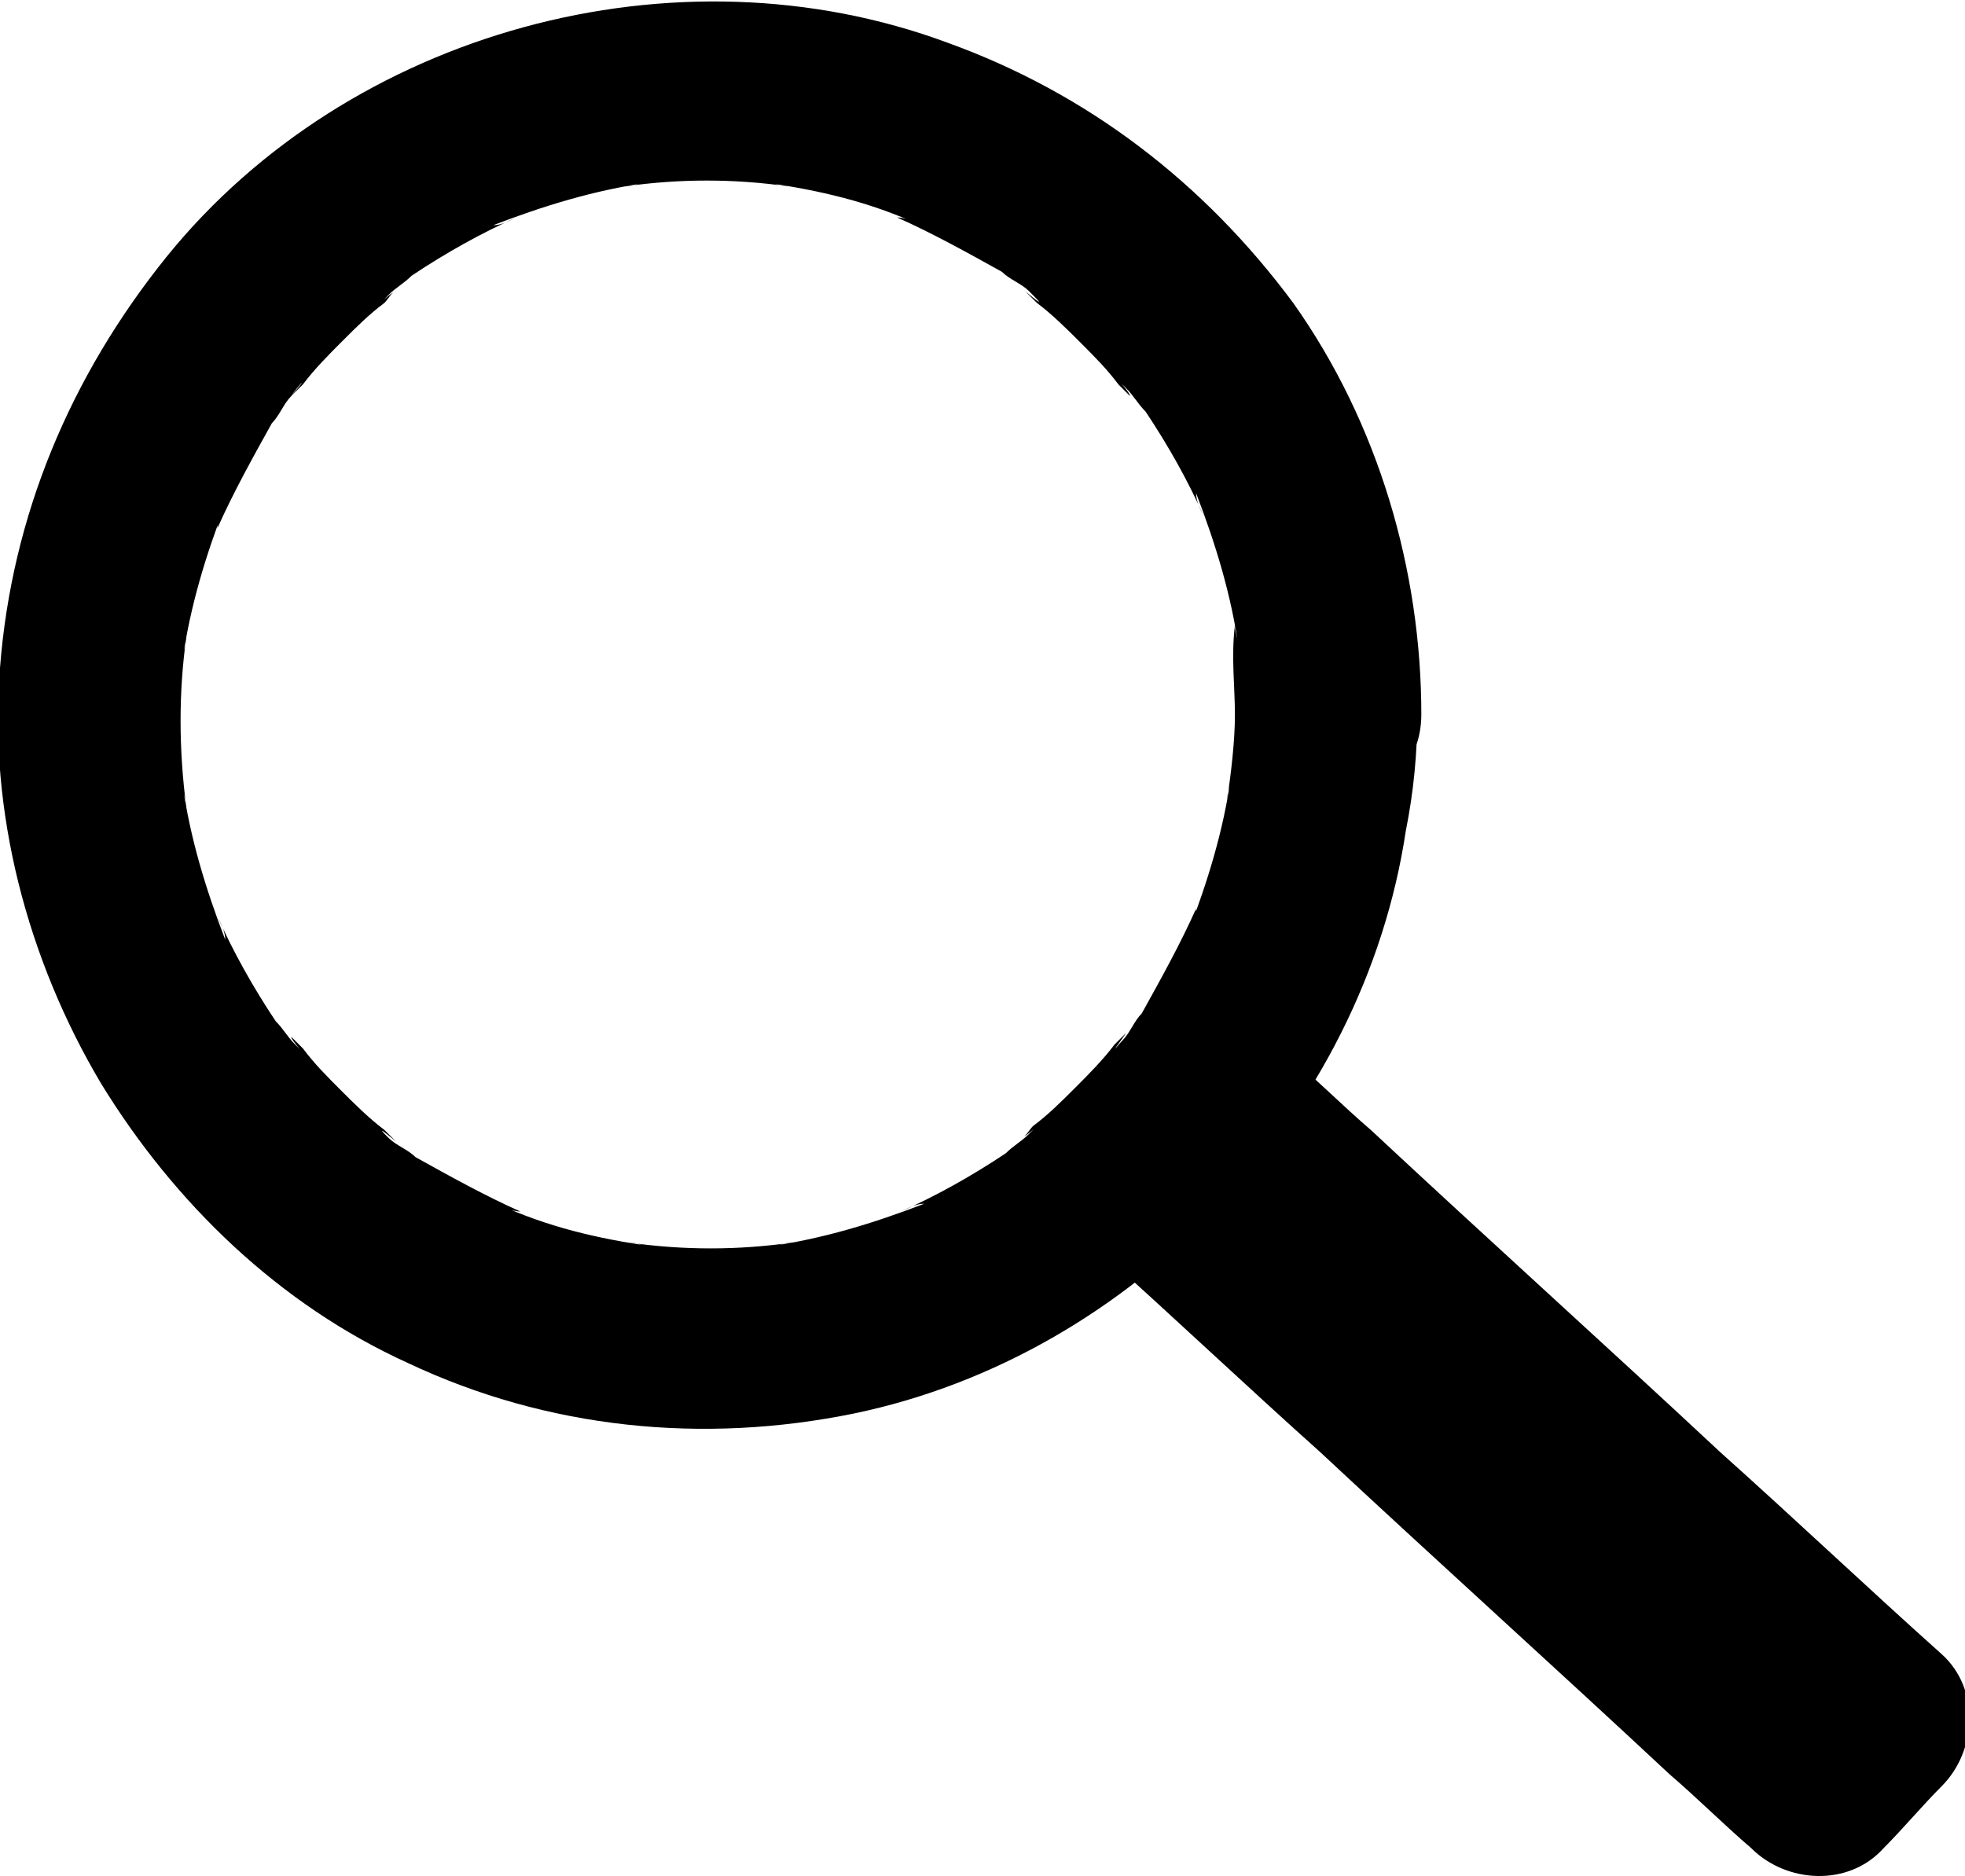
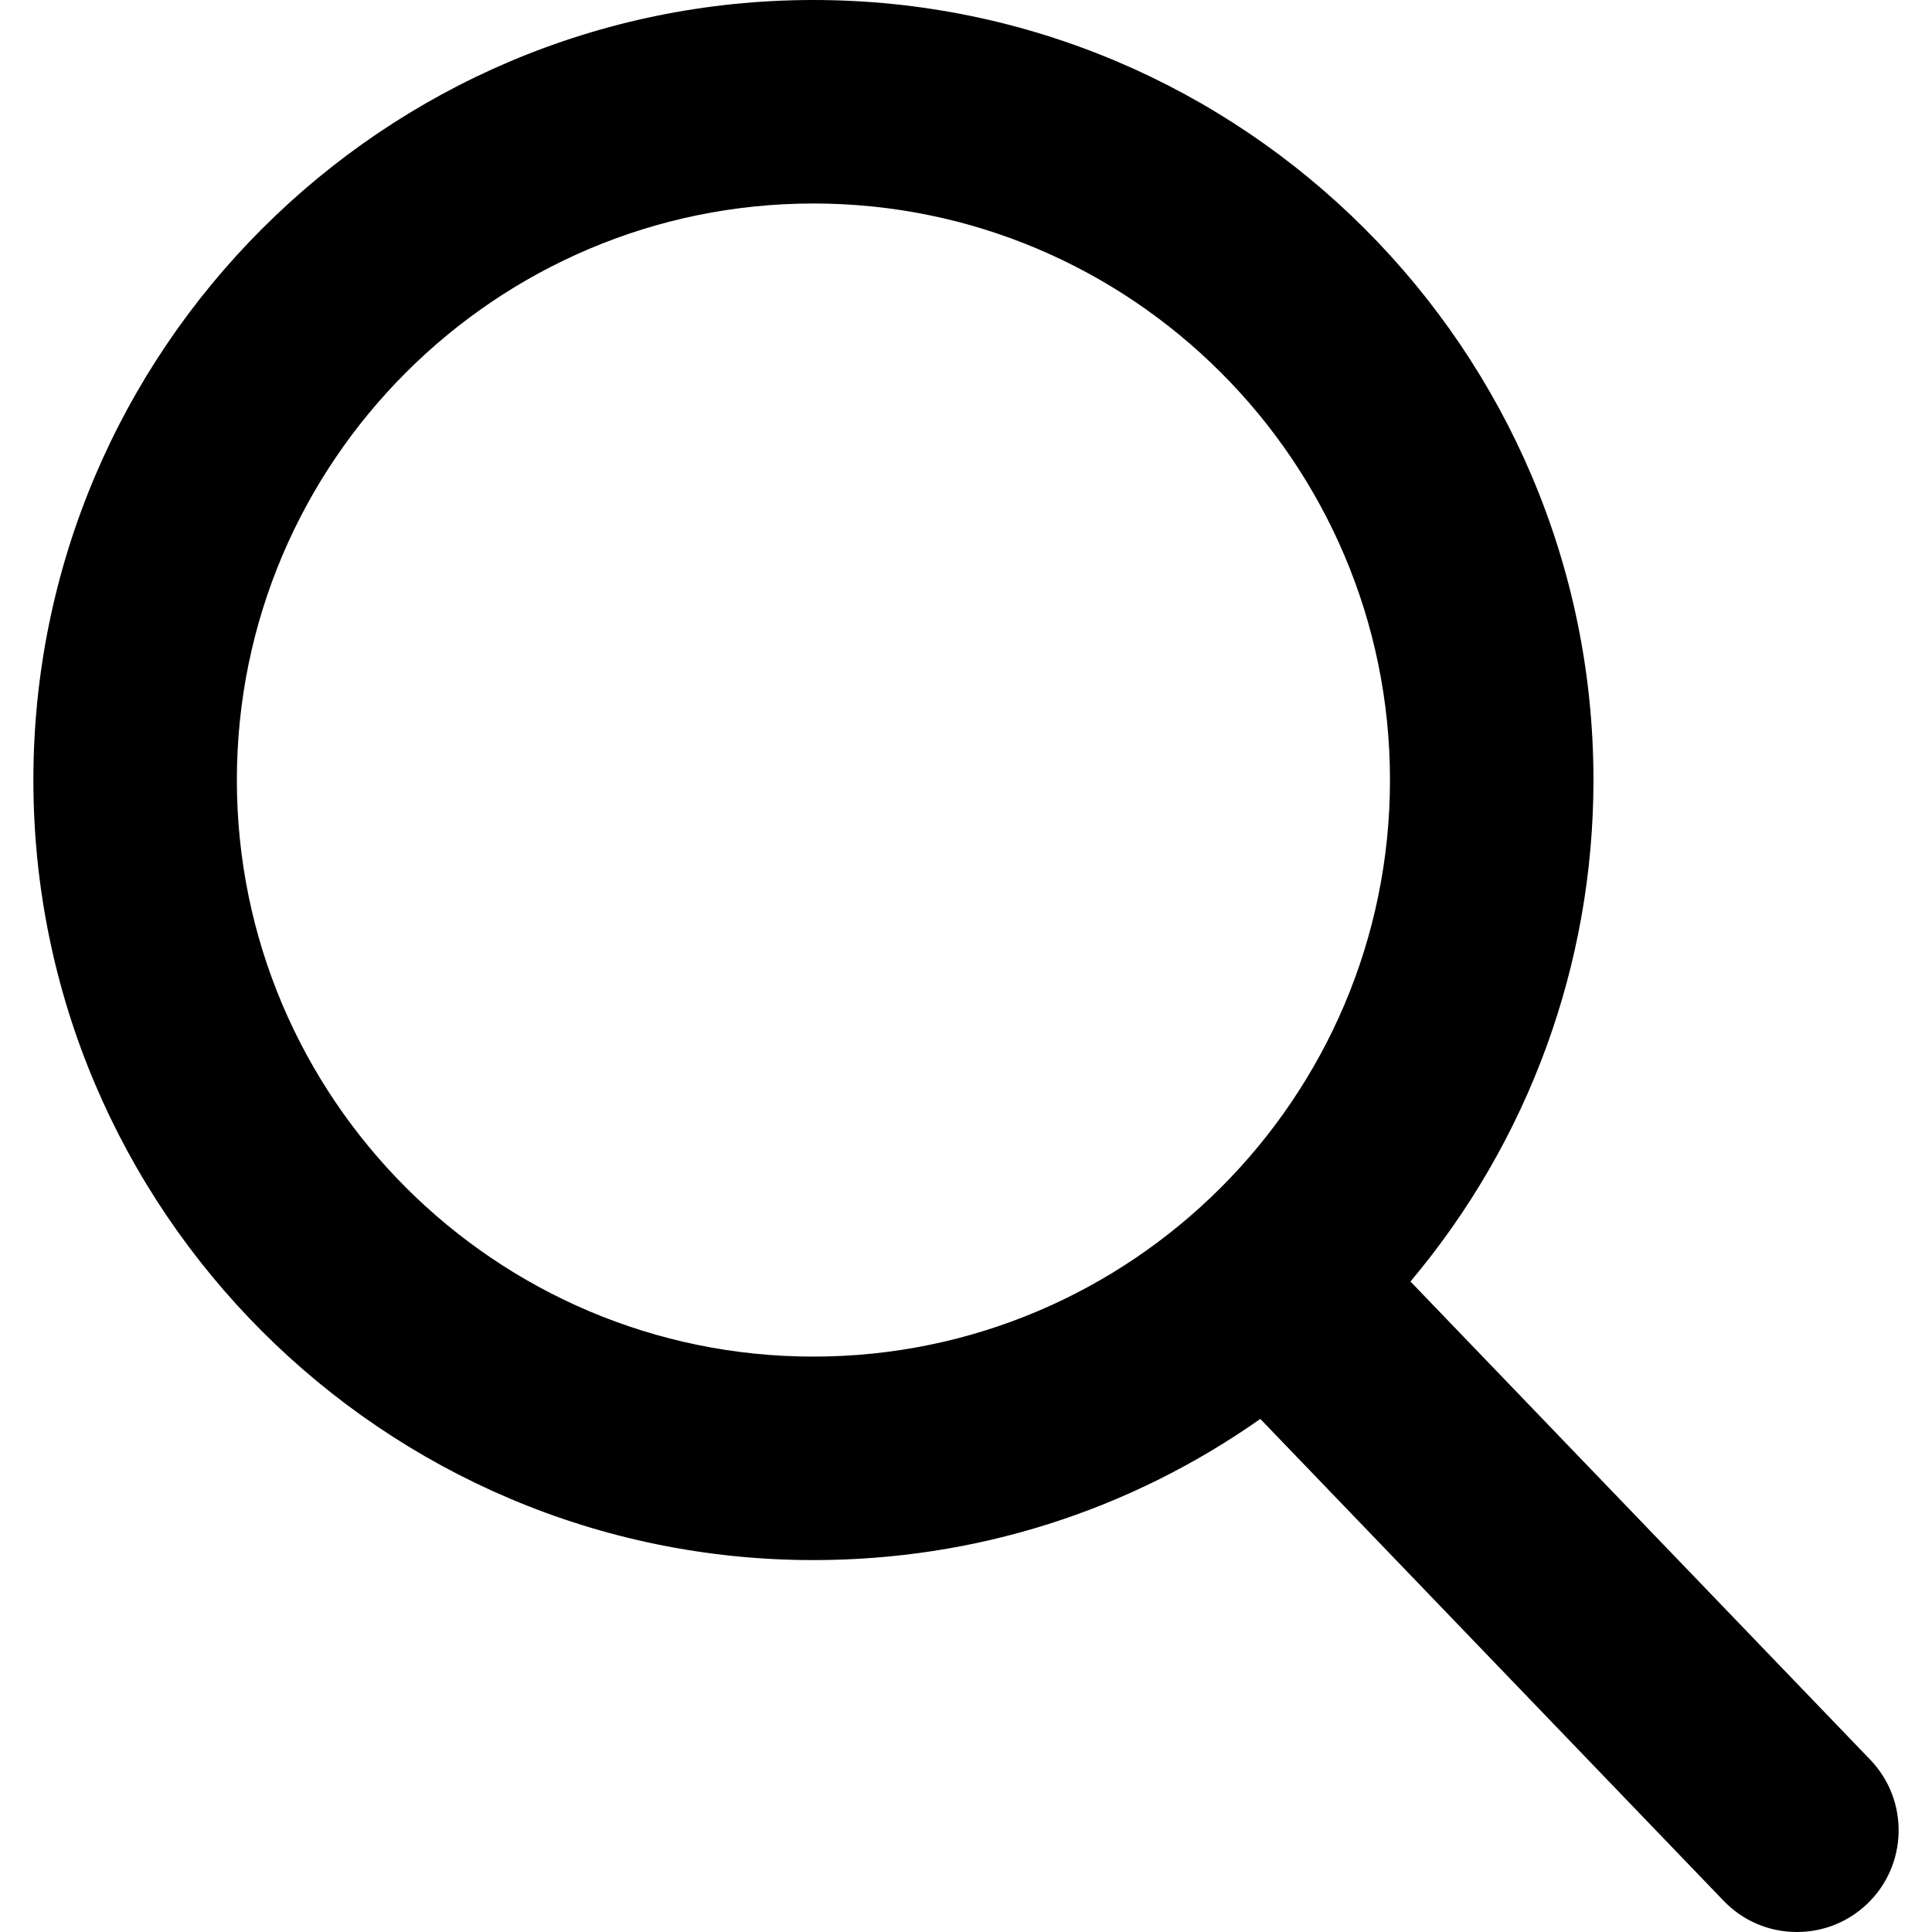
- <svg xmlns="http://www.w3.org/2000/svg" version="1.1" id="Layer_1" x="0px" y="0px" viewBox="0 0 50.6 48.3" style="enable-background:new 0 0 50.6 48.3;" xml:space="preserve">
-   <path d="M107.4,11.8h-0.3c-2.8,0-5-2.3-5-5v0c0-2.8,2.3-5,5-5h0.3c2.8,0,5,2.3,5,5v0C112.4,9.6,110.2,11.8,107.4,11.8z" />
-   <path d="M107.4,29.2h-0.3c-2.8,0-5-2.3-5-5v0c0-2.8,2.3-5,5-5h0.3c2.8,0,5,2.3,5,5v0C112.4,26.9,110.2,29.2,107.4,29.2z" />
-   <path d="M107.4,46.5h-0.3c-2.8,0-5-2.3-5-5v0c0-2.8,2.3-5,5-5h0.3c2.8,0,5,2.3,5,5v0C112.4,44.2,110.2,46.5,107.4,46.5z" />
+ <svg xmlns="http://www.w3.org/2000/svg" version="1.1" id="Capa_1" x="0px" y="0px" viewBox="0 0 56.966 56.966" style="enable-background:new 0 0 56.966 56.966;" xml:space="preserve">
+   <path d="M55.146,51.887L41.588,37.786c3.486-4.144,5.396-9.358,5.396-14.786c0-12.682-10.318-23-23-23s-23,10.318-23,23  s10.318,23,23,23c4.761,0,9.298-1.436,13.177-4.162l13.661,14.208c0.571,0.593,1.339,0.92,2.162,0.92  c0.779,0,1.518-0.297,2.079-0.837C56.255,54.982,56.293,53.08,55.146,51.887z M23.984,6c9.374,0,17,7.626,17,17s-7.626,17-17,17  s-17-7.626-17-17S14.61,6,23.984,6z" />
  <g>
-     <g>
-       <g>
-         <path d="M31.8,18.4c0,0.7-0.1,1.5-0.2,2.2c0-0.2,0.1-0.4,0.1-0.6c-0.2,1.4-0.6,2.7-1.1,4c0.1-0.2,0.2-0.4,0.2-0.6     c-0.4,0.9-0.9,1.8-1.4,2.7c-0.2,0.2-0.3,0.5-0.5,0.7c-0.1,0.1-0.4,0.5,0.1-0.2c-0.1,0.1-0.2,0.2-0.3,0.3c-0.3,0.4-0.7,0.8-1,1.1     c-0.4,0.4-0.7,0.7-1.1,1c-0.1,0.1-0.2,0.3-0.3,0.3c0.1,0,0.5-0.4,0.2-0.1c-0.2,0.2-0.4,0.3-0.6,0.5c-0.9,0.6-1.8,1.1-2.7,1.5     c0.2-0.1,0.4-0.2,0.6-0.2c-1.3,0.5-2.6,0.9-4,1.1c0.2,0,0.4-0.1,0.6-0.1c-1.4,0.2-2.8,0.2-4.2,0c0.2,0,0.4,0.1,0.6,0.1     c-1.4-0.2-2.7-0.5-4-1.1c0.2,0.1,0.4,0.2,0.6,0.2c-0.9-0.4-1.8-0.9-2.7-1.4c-0.2-0.2-0.5-0.3-0.7-0.5c-0.1-0.1-0.4-0.4,0.2,0.1     c-0.1-0.1-0.2-0.2-0.3-0.3c-0.4-0.3-0.8-0.7-1.1-1c-0.4-0.4-0.7-0.7-1-1.1c-0.1-0.1-0.2-0.2-0.3-0.3c0,0.1,0.4,0.5,0.1,0.2     c-0.2-0.2-0.3-0.4-0.5-0.6c-0.6-0.9-1.1-1.8-1.5-2.7c0.1,0.2,0.2,0.4,0.2,0.6c-0.5-1.3-0.9-2.6-1.1-4c0,0.2,0.1,0.4,0.1,0.6     c-0.2-1.5-0.2-3,0-4.4c0,0.2-0.1,0.4-0.1,0.6c0.2-1.4,0.6-2.7,1.1-4c-0.1,0.2-0.2,0.4-0.2,0.6c0.4-0.9,0.9-1.8,1.4-2.7     c0.2-0.2,0.3-0.5,0.5-0.7C7.7,9.9,8,9.6,7.5,10.2c0.1-0.1,0.2-0.2,0.3-0.3c0.3-0.4,0.7-0.8,1-1.1c0.4-0.4,0.7-0.7,1.1-1     c0.1-0.1,0.2-0.3,0.3-0.3c-0.1,0-0.5,0.4-0.2,0.1c0.2-0.2,0.4-0.3,0.6-0.5c0.9-0.6,1.8-1.1,2.7-1.5c-0.2,0.1-0.4,0.2-0.6,0.2     c1.3-0.5,2.6-0.9,4-1.1c-0.2,0-0.4,0.1-0.6,0.1c1.4-0.2,2.8-0.2,4.2,0c-0.2,0-0.4-0.1-0.6-0.1c1.4,0.2,2.7,0.5,4,1.1     c-0.2-0.1-0.4-0.2-0.6-0.2c0.9,0.4,1.8,0.9,2.7,1.4c0.2,0.2,0.5,0.3,0.7,0.5C26.7,7.7,27,8,26.4,7.5c0.1,0.1,0.2,0.2,0.3,0.3     c0.4,0.3,0.8,0.7,1.1,1c0.4,0.4,0.7,0.7,1,1.1c0.1,0.1,0.2,0.2,0.3,0.3c0-0.1-0.4-0.5-0.1-0.2c0.2,0.2,0.3,0.4,0.5,0.6     c0.6,0.9,1.1,1.8,1.5,2.7c-0.1-0.2-0.2-0.4-0.2-0.6c0.5,1.3,0.9,2.6,1.1,4c0-0.2-0.1-0.4-0.1-0.6C31.7,16.9,31.8,17.7,31.8,18.4     c0,1.2,1.1,2.4,2.4,2.4c1.3-0.1,2.4-1,2.4-2.4c0-3.7-1.1-7.5-3.3-10.6C31,4.7,28,2.4,24.4,1.1C17.4-1.5,9,0.8,4.3,6.6     c-2.5,3.1-4,6.7-4.3,10.6c-0.3,3.7,0.7,7.5,2.6,10.7c1.9,3.1,4.6,5.7,7.9,7.2c3.6,1.7,7.6,2.1,11.5,1.3c7.2-1.5,13.1-7.7,14.2-15     c0.2-1,0.3-2,0.3-3.1c0-1.2-1.1-2.4-2.4-2.4C32.9,16.1,31.8,17.1,31.8,18.4z" />
-       </g>
-     </g>
-     <g>
-       <rect x="38" y="26" transform="matrix(0.6783 -0.7348 0.7348 0.6783 -14.9155 40.7655)" width="2.2" height="22.7" />
-       <g>
-         <path d="M29.8,30.6c1.9,1.7,3.8,3.5,5.7,5.2c3,2.8,6,5.5,9,8.3c0.7,0.6,1.4,1.3,2.1,1.9c0-1.1,0-2.2,0-3.4     c-0.5,0.5-1,1.1-1.5,1.6c1.1,0,2.2,0,3.4,0c-1.9-1.7-3.8-3.5-5.7-5.2c-3-2.8-6-5.5-9-8.3c-0.7-0.6-1.4-1.3-2.1-1.9     c0,1.1,0,2.2,0,3.4c0.5-0.5,1-1.1,1.5-1.6c0.8-0.9,1-2.5,0-3.4c-0.9-0.8-2.5-1-3.4,0c-0.5,0.5-1,1.1-1.5,1.6     c-0.9,0.9-1,2.5,0,3.4c1.9,1.7,3.8,3.5,5.7,5.2c3,2.8,6,5.5,9,8.3c0.7,0.6,1.4,1.3,2.1,1.9c0.9,0.9,2.5,1,3.4,0     c0.5-0.5,1-1.1,1.5-1.6c0.9-0.9,1-2.5,0-3.4c-1.9-1.7-3.8-3.5-5.7-5.2c-3-2.8-6-5.5-9-8.3c-0.7-0.6-1.4-1.3-2.1-1.9     c-0.9-0.8-2.5-1-3.4,0C29,28.1,28.8,29.7,29.8,30.6z" />
-       </g>
-     </g>
-   </g>
+ </g>
+   <g>
+ </g>
+   <g>
+ </g>
+   <g>
+ </g>
+   <g>
+ </g>
+   <g>
+ </g>
+   <g>
+ </g>
+   <g>
+ </g>
+   <g>
+ </g>
+   <g>
+ </g>
+   <g>
+ </g>
+   <g>
+ </g>
+   <g>
+ </g>
+   <g>
+ </g>
+   <g>
+ </g>
</svg>
